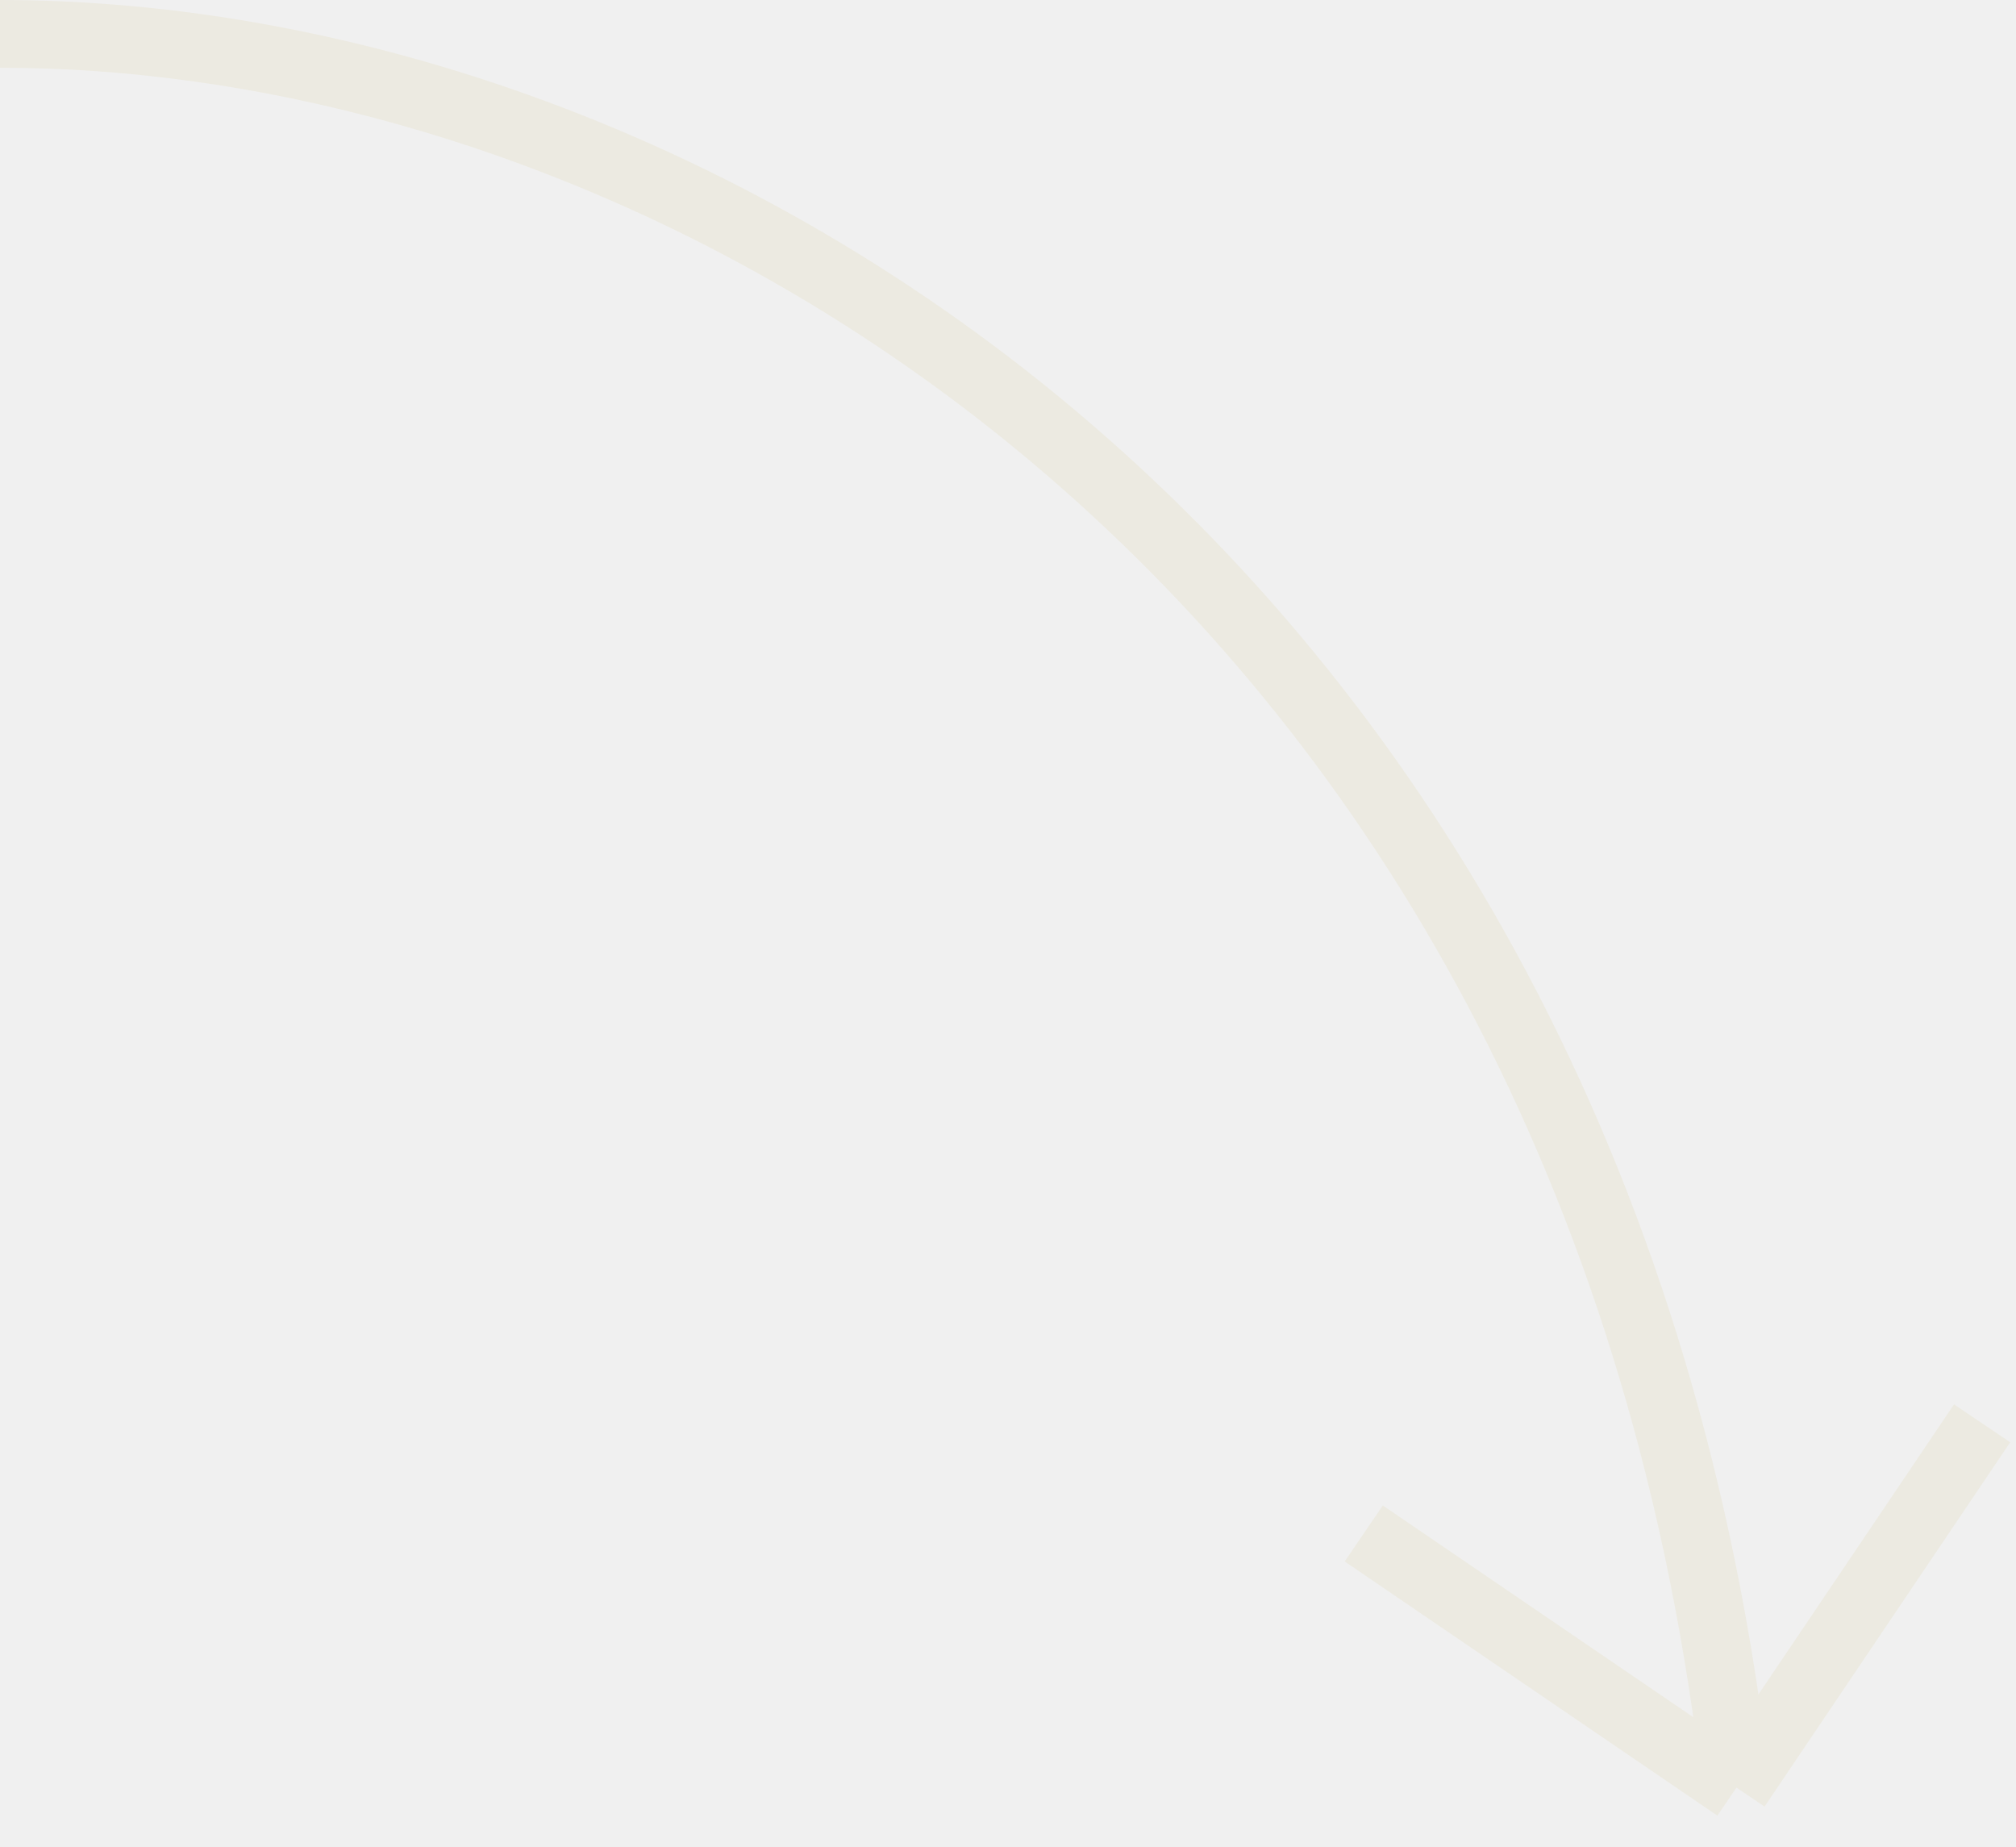
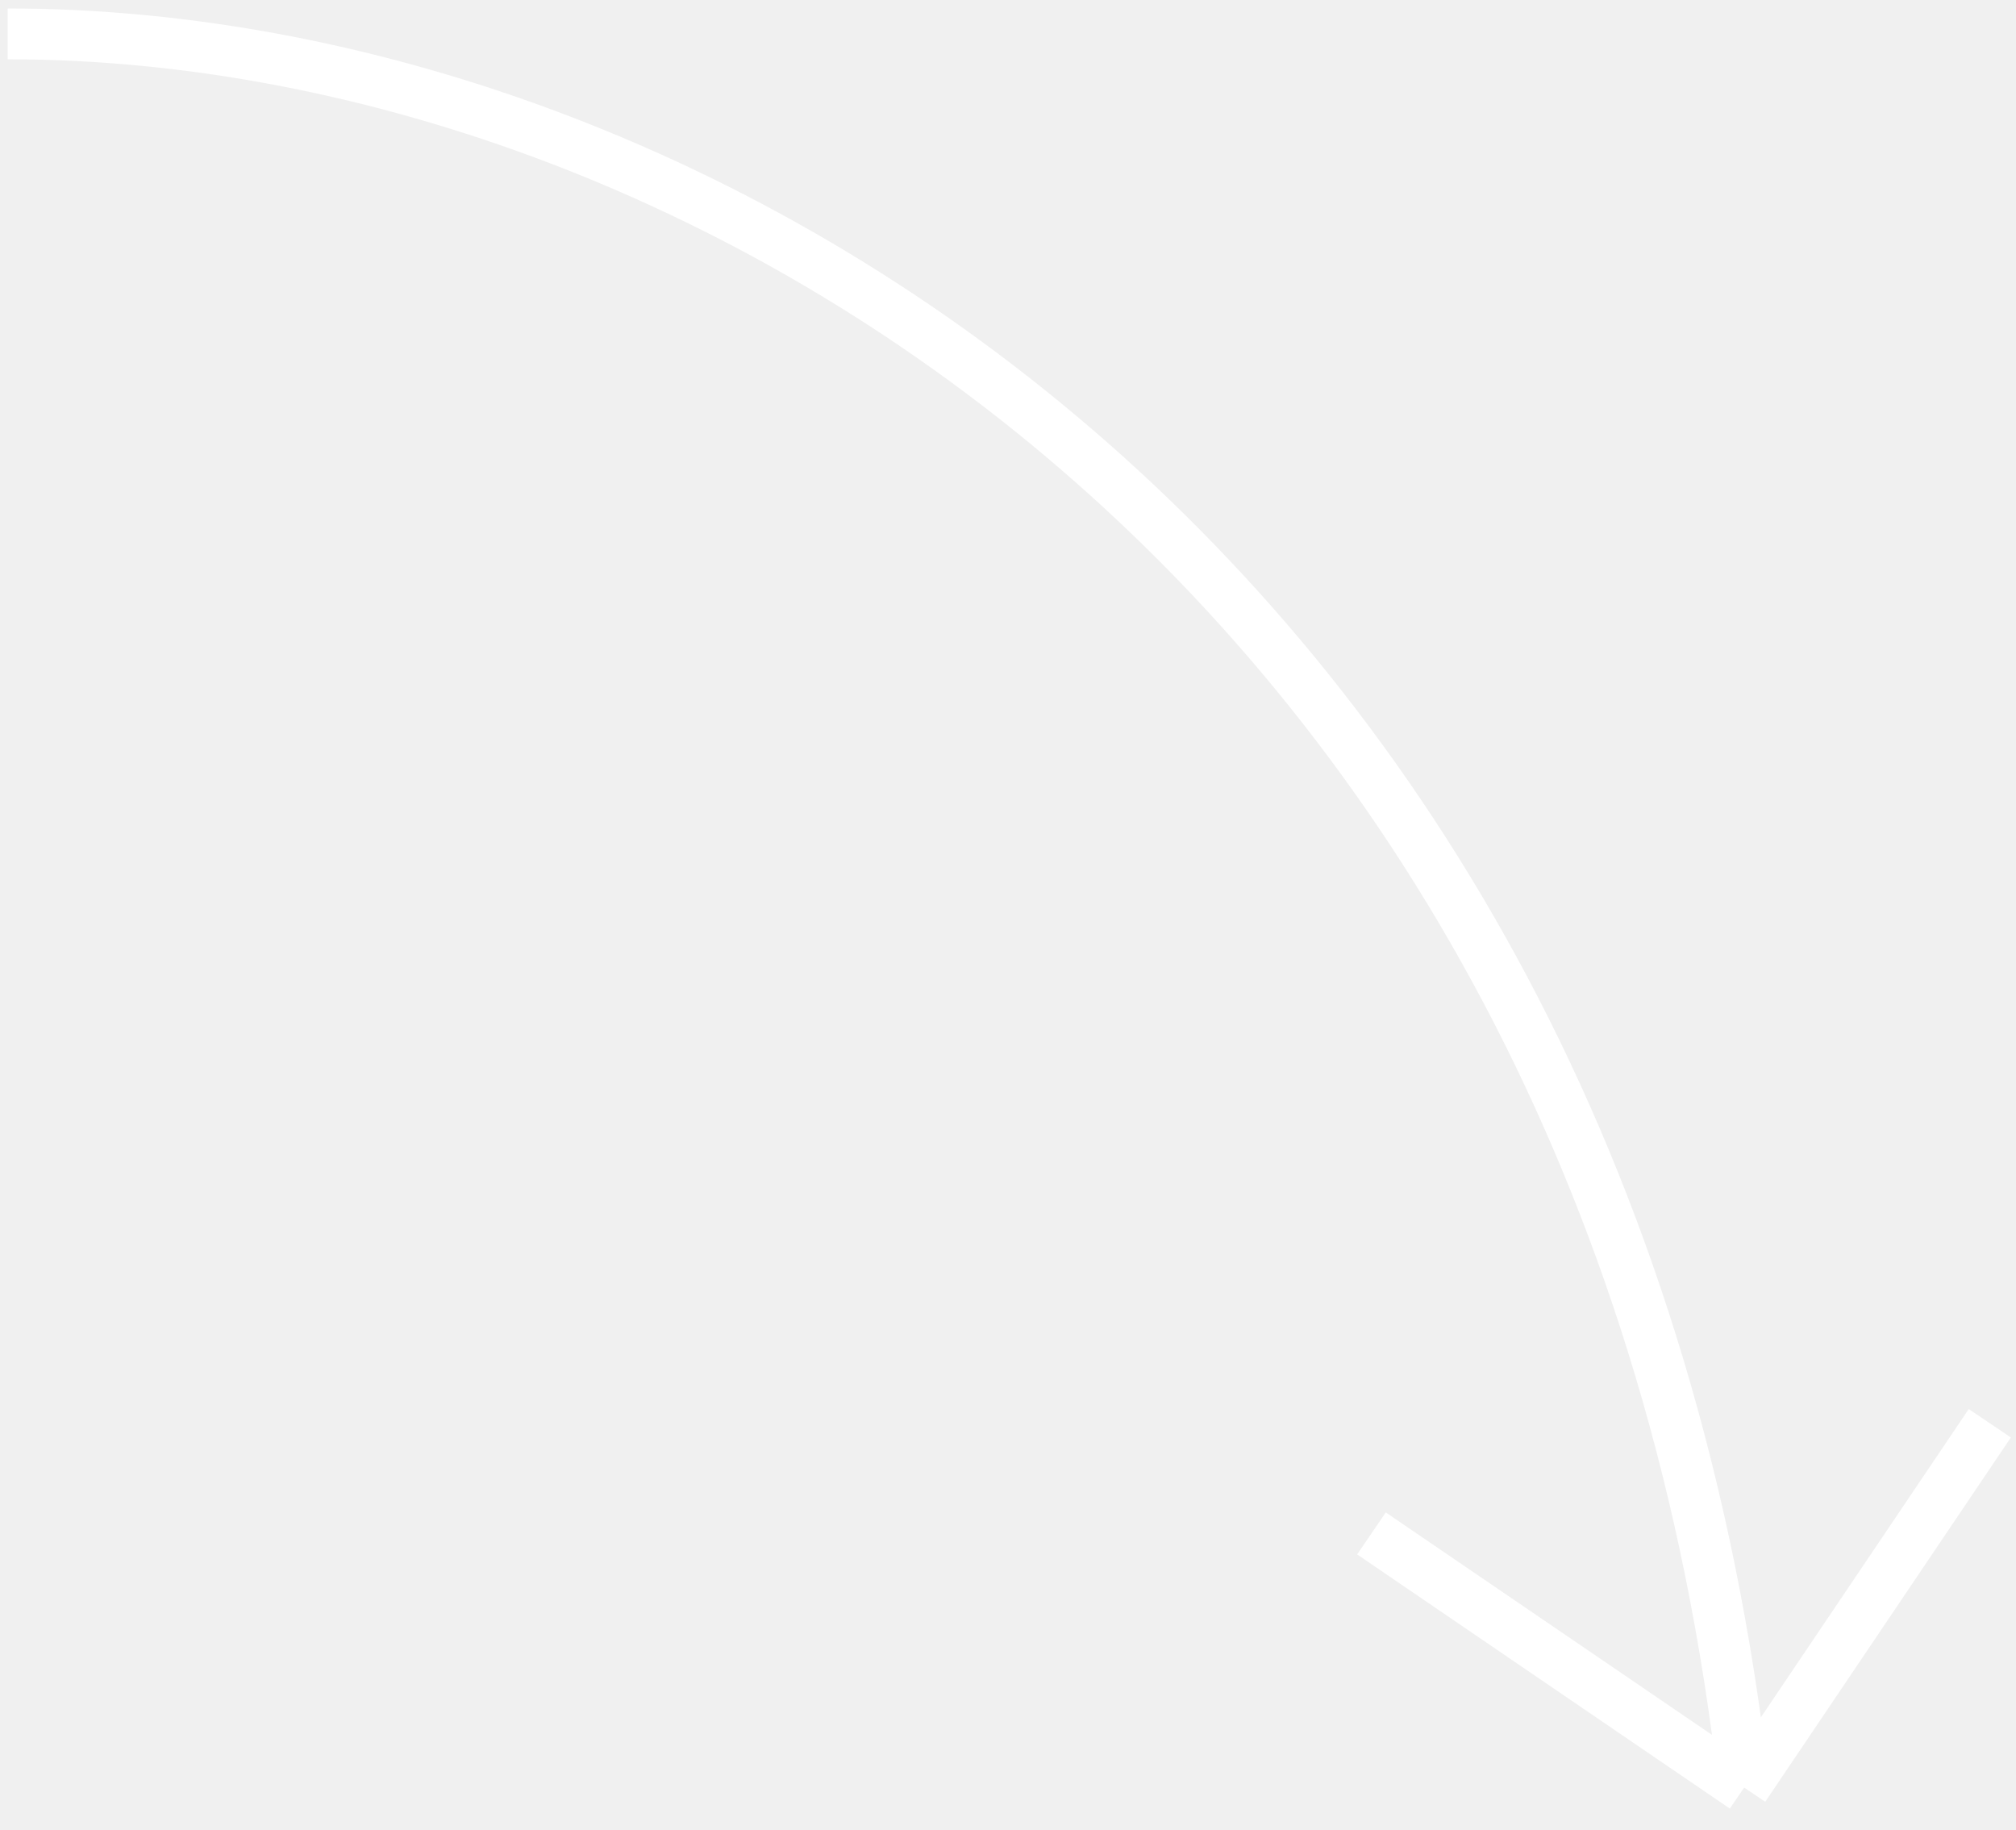
- <svg xmlns="http://www.w3.org/2000/svg" width="119" height="109" viewBox="0 0 119 109" fill="none">
-   <path d="M0 2C42 2 94.5 35 102.5 105.5M102.5 105.5L117 84M102.5 105.5L80.5 90.5" stroke="#ECEAE1" stroke-width="4" />
+ <svg xmlns="http://www.w3.org/2000/svg" width="119" height="108" viewBox="0 0 119 108" fill="none">
+   <path d="M0.454 2C42.454 2 94.954 35 102.954 105.5M102.954 105.5L117.454 84M102.954 105.5L80.954 90.5" stroke="white" stroke-width="3" />
</svg>
